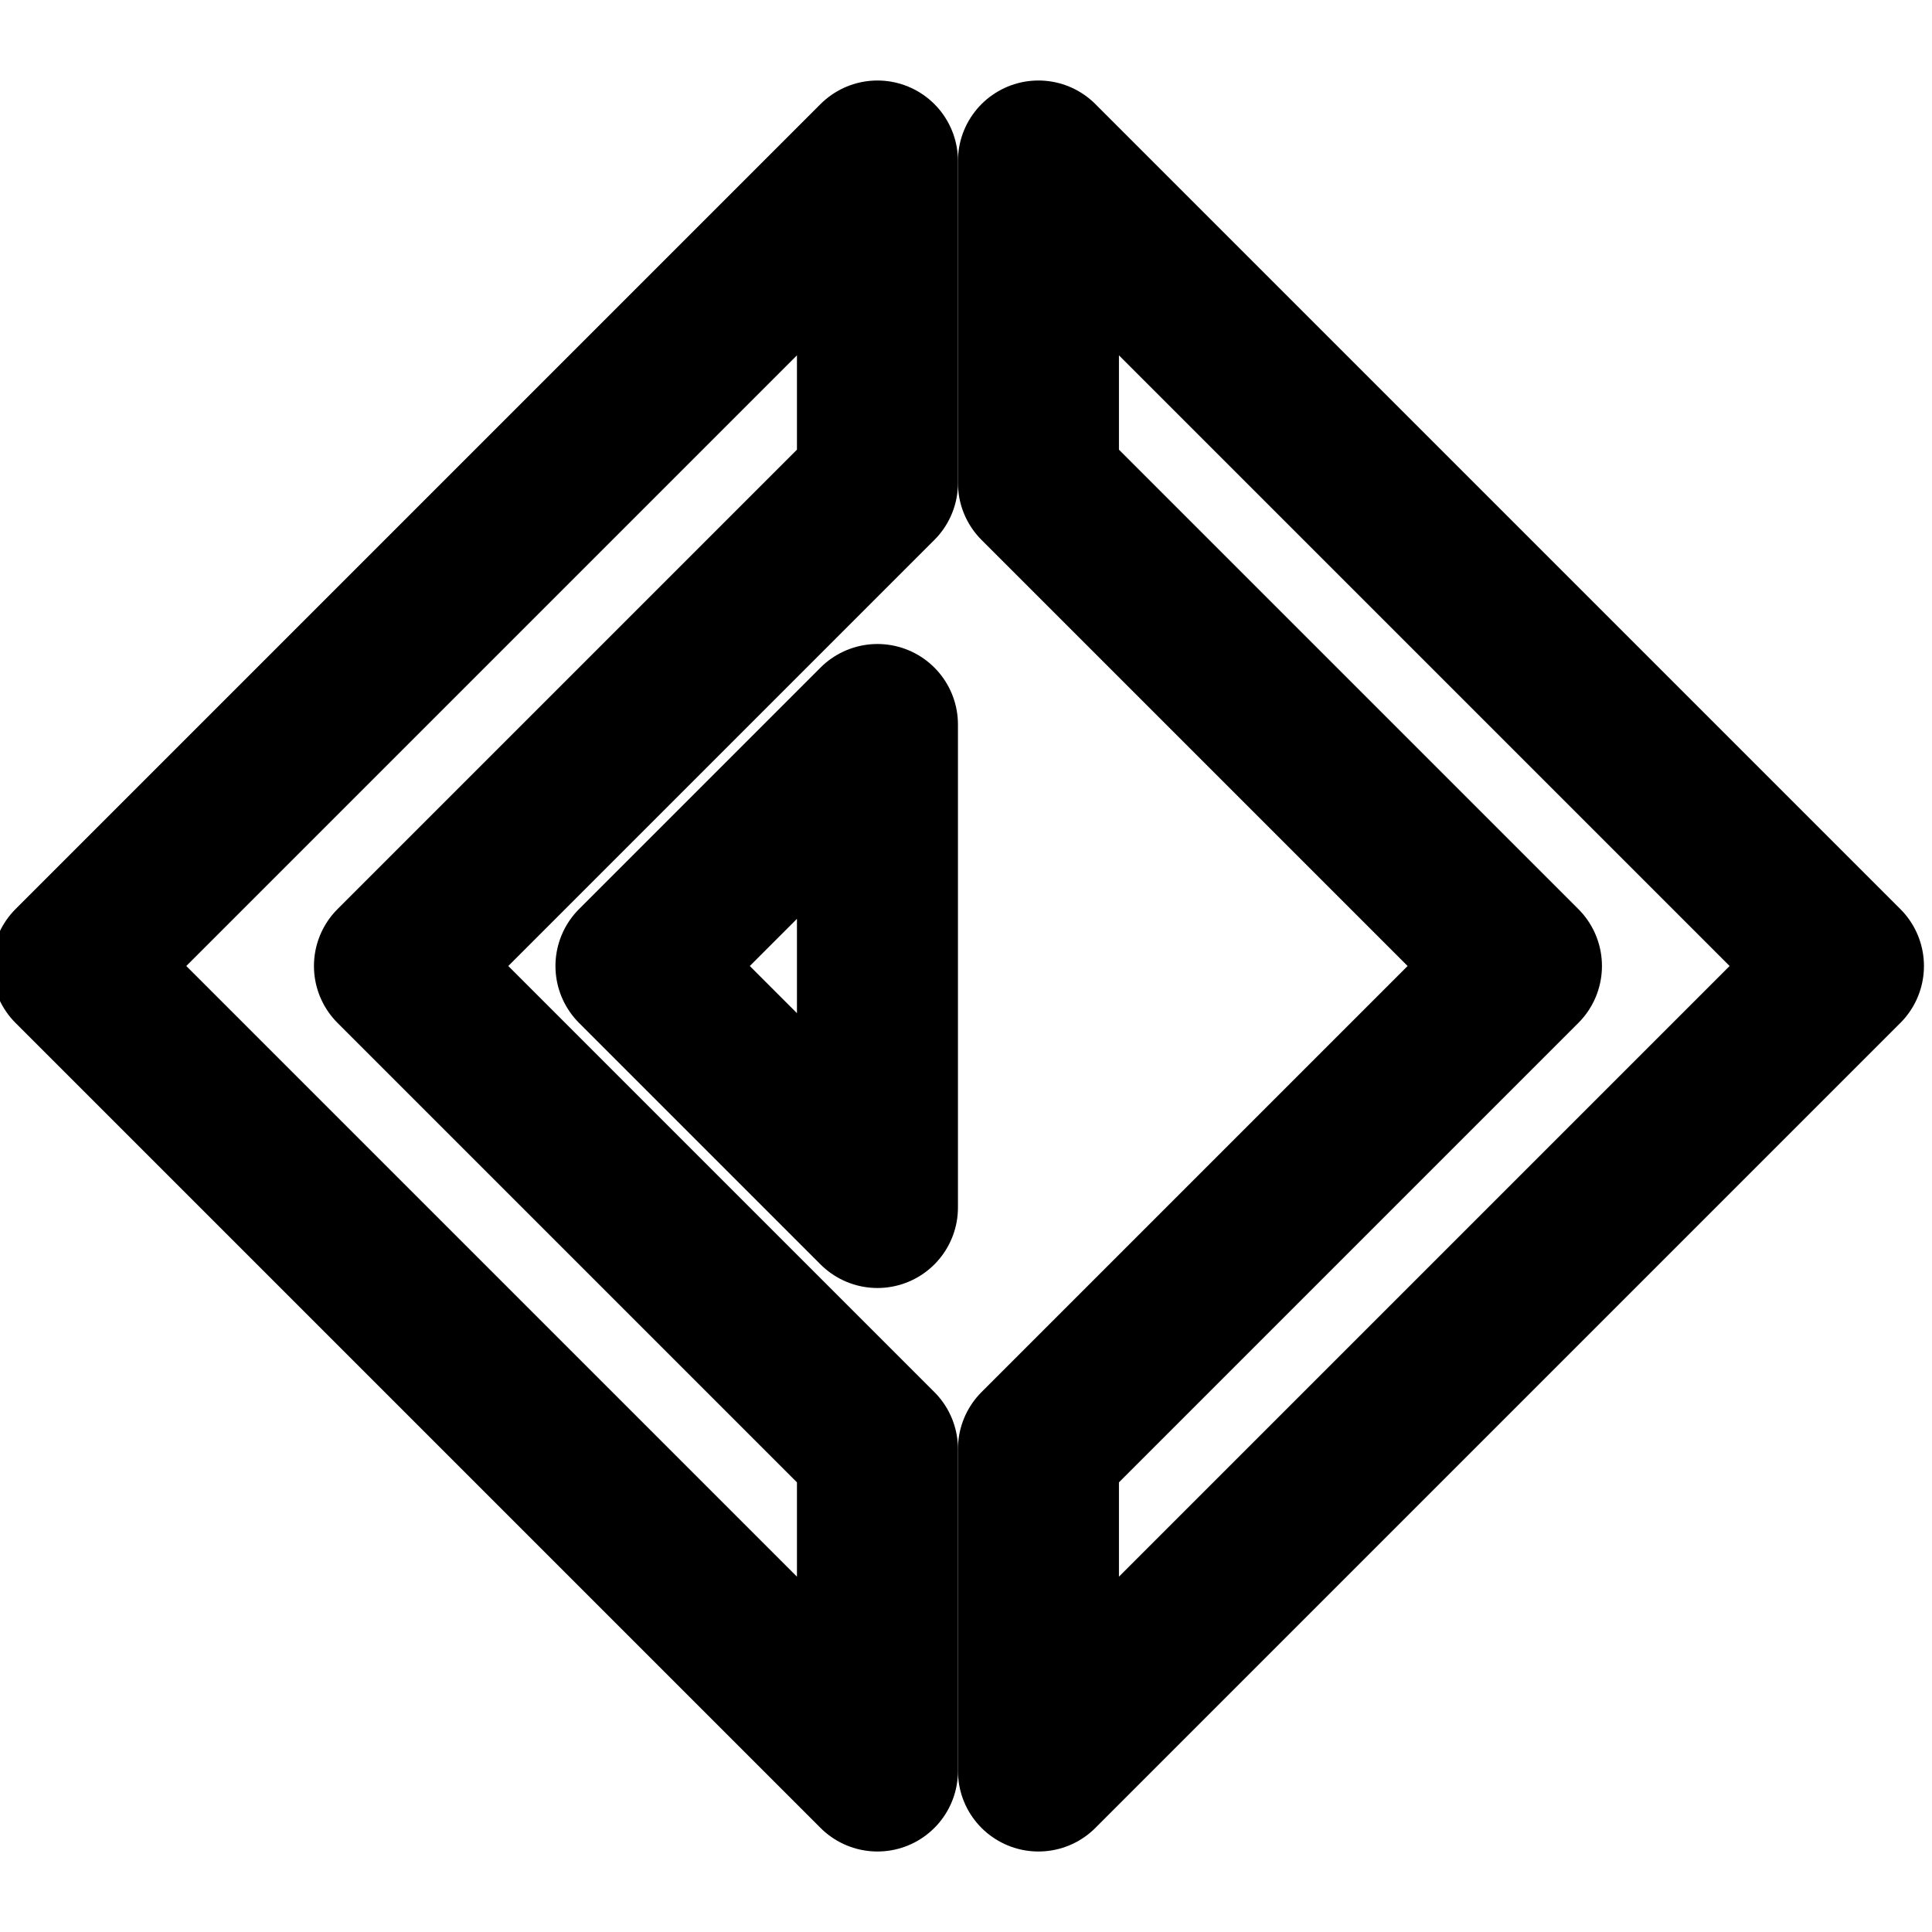
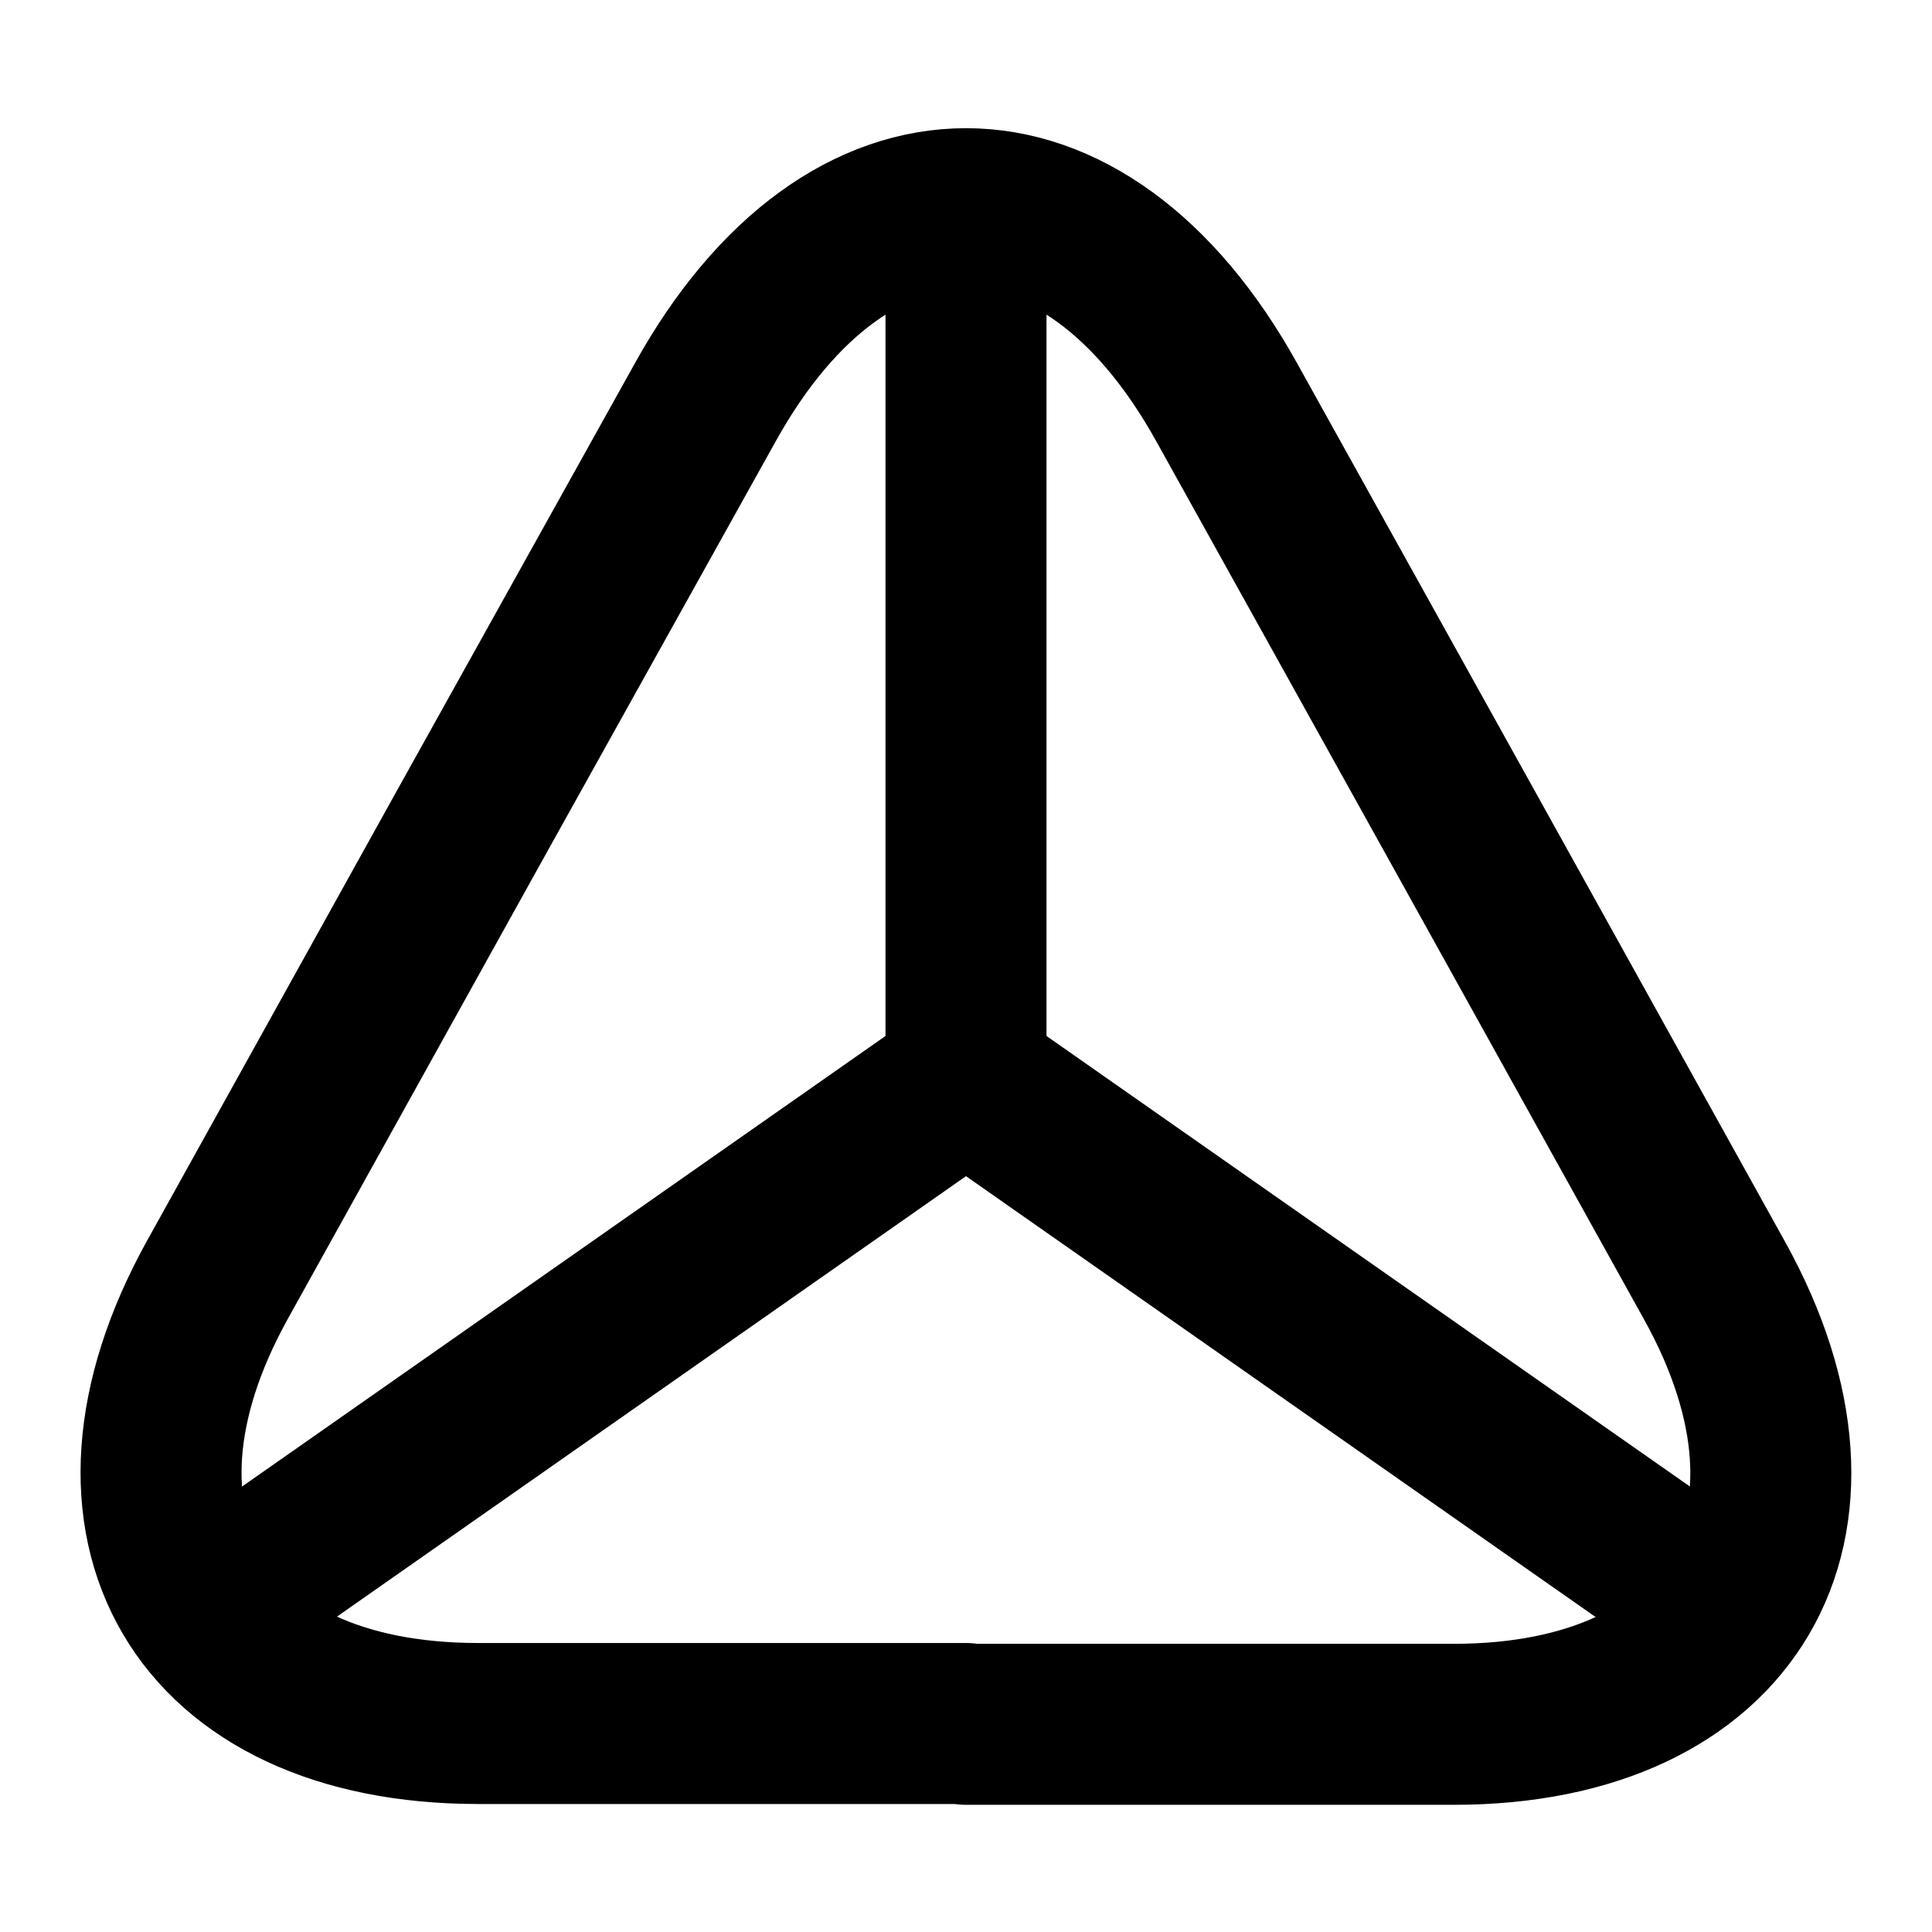
<svg xmlns="http://www.w3.org/2000/svg" width="24" height="24" viewBox="0 0 24 24" fill="none" stroke="currentColor" stroke-width="2" stroke-linecap="round" stroke-linejoin="round">
-   <path d="M10.9 2 .9 12l10 10v-4l-6-6 6-6z" />
-   <path d="m10.9 9-3 3 3 3z" />
-   <path d="m12.9 2 10 10-10 10v-4l6-6-6-6z" />
+   <path d="M12 21.41H5.94C2.47 21.41 1.02 18.93 2.7 15.9L5.82 10.28L8.76 5C10.54 1.79 13.46 1.79 15.24 5L18.18 10.29L21.3 15.91C22.98 18.94 21.52 21.42 18.06 21.42H12V21.41Z" />
+   <path d="M12 3V13.39" />
+   <path d="M21.44 20L12 13.39L2.56 20" />
</svg>
